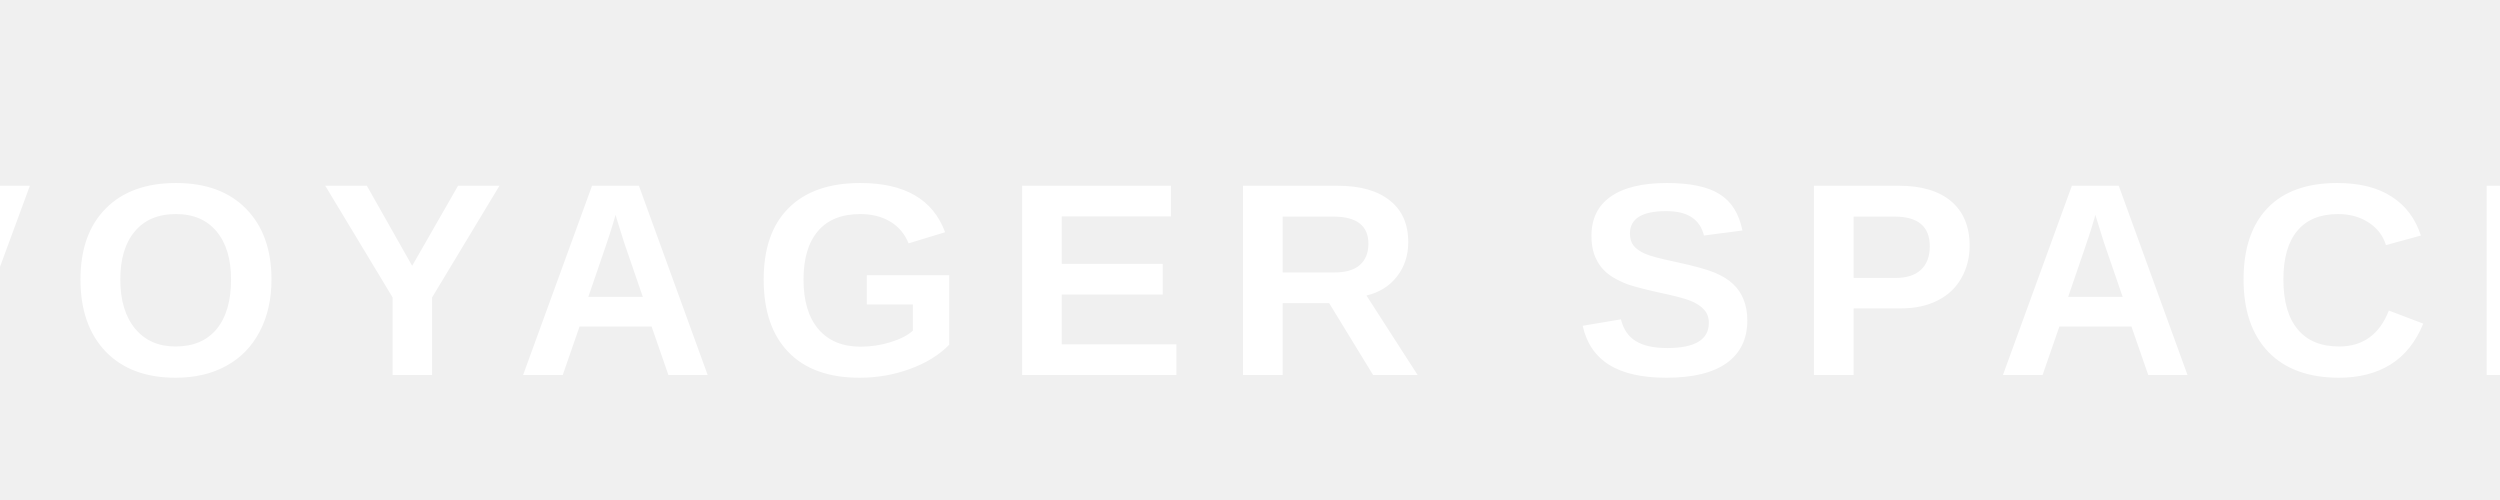
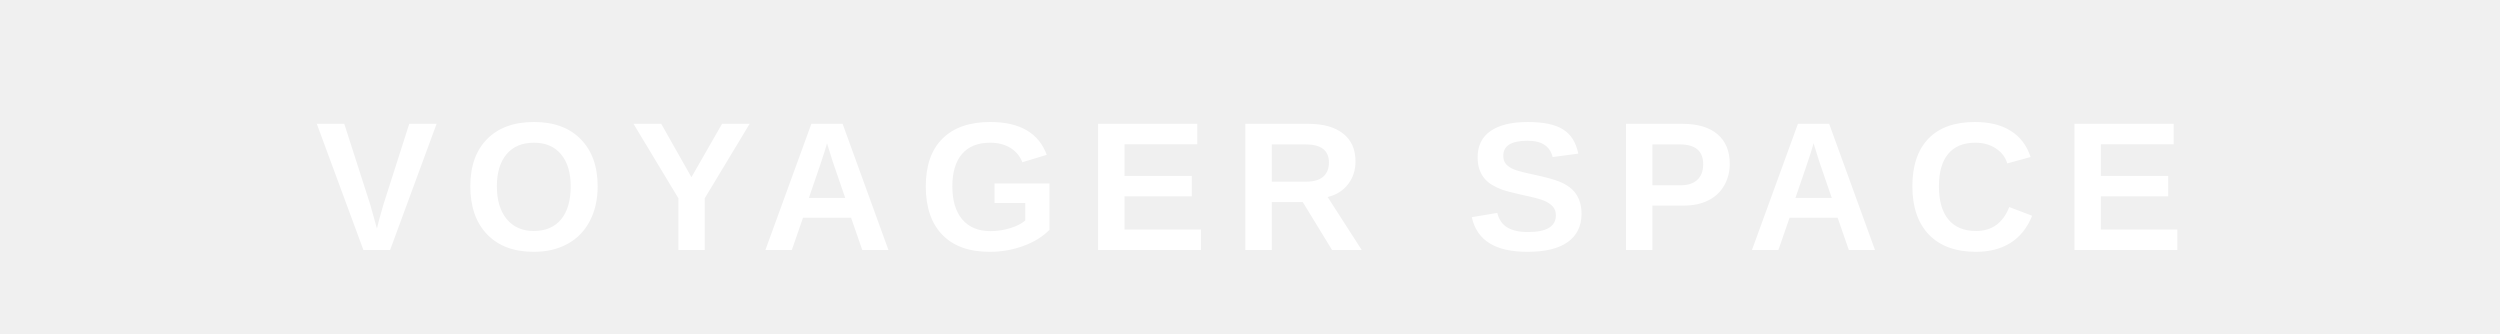
- <svg xmlns="http://www.w3.org/2000/svg" viewBox="0 0 200 40">
-   <text x="100" y="30" text-anchor="middle" font-family="Arial, Helvetica, sans-serif" font-size="22" font-weight="600" fill="white" letter-spacing="3">VOYAGER SPACE</text>
+ <svg xmlns="http://www.w3.org/2000/svg" viewBox="0 0 300 40">
+   <text x="150" y="30" text-anchor="middle" font-family="Arial, Helvetica, sans-serif" font-size="22" font-weight="600" fill="white" letter-spacing="3">VOYAGER SPACE</text>
</svg>
